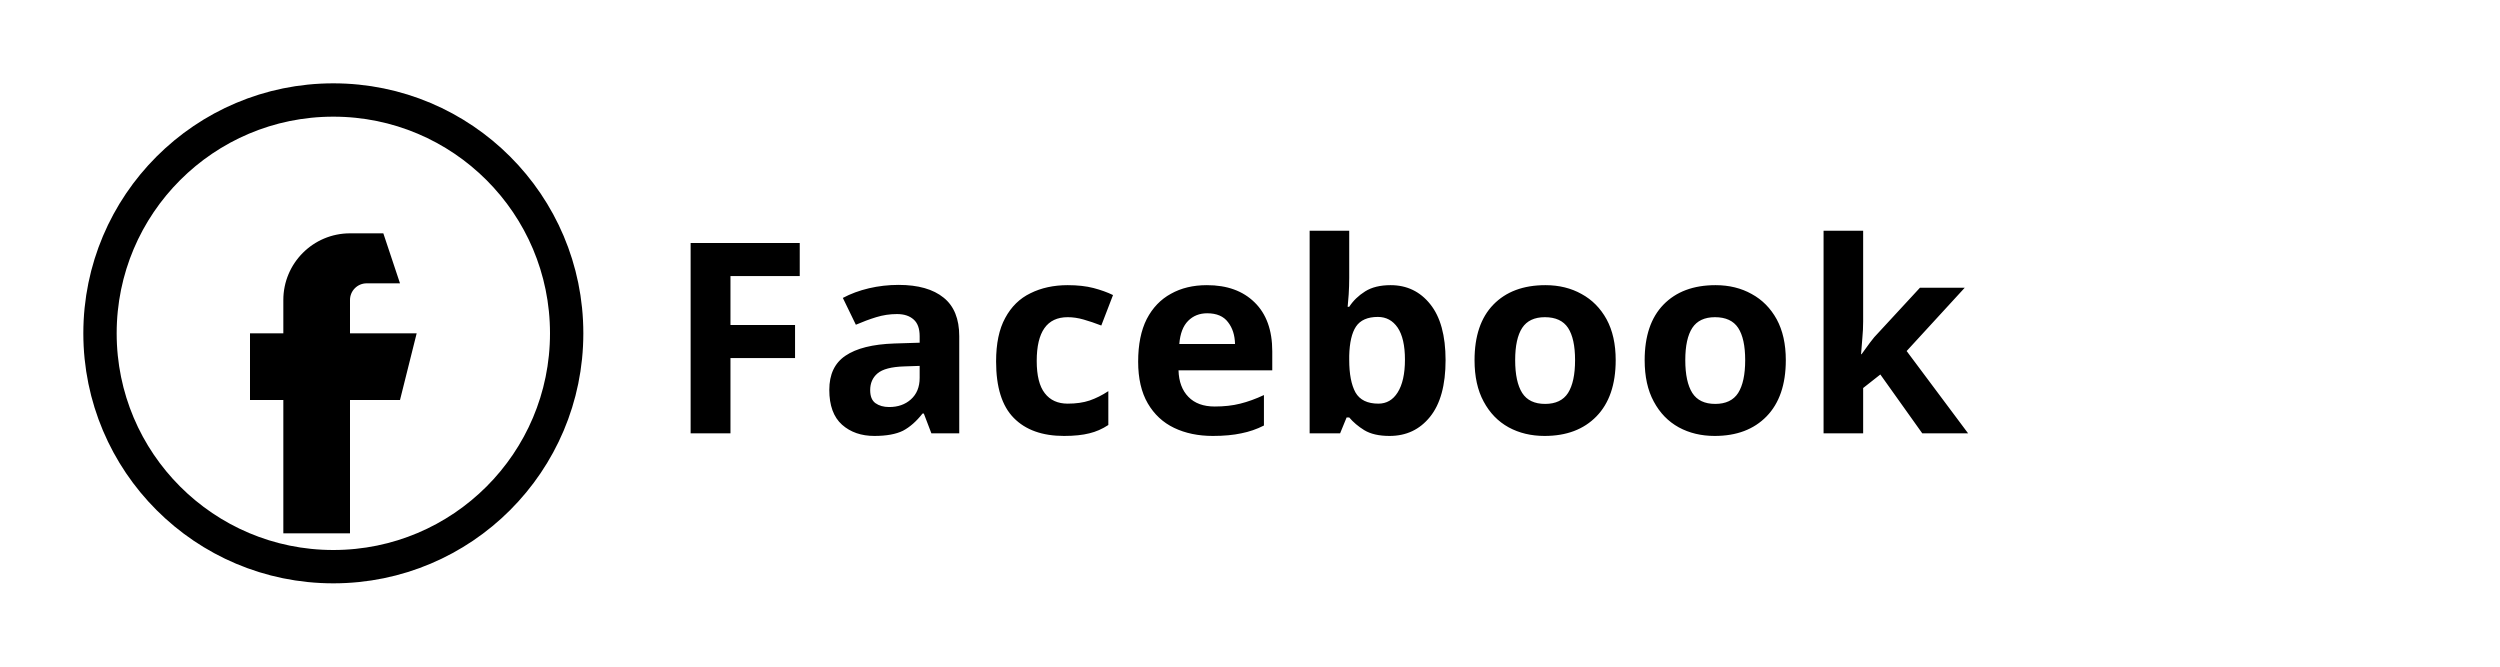
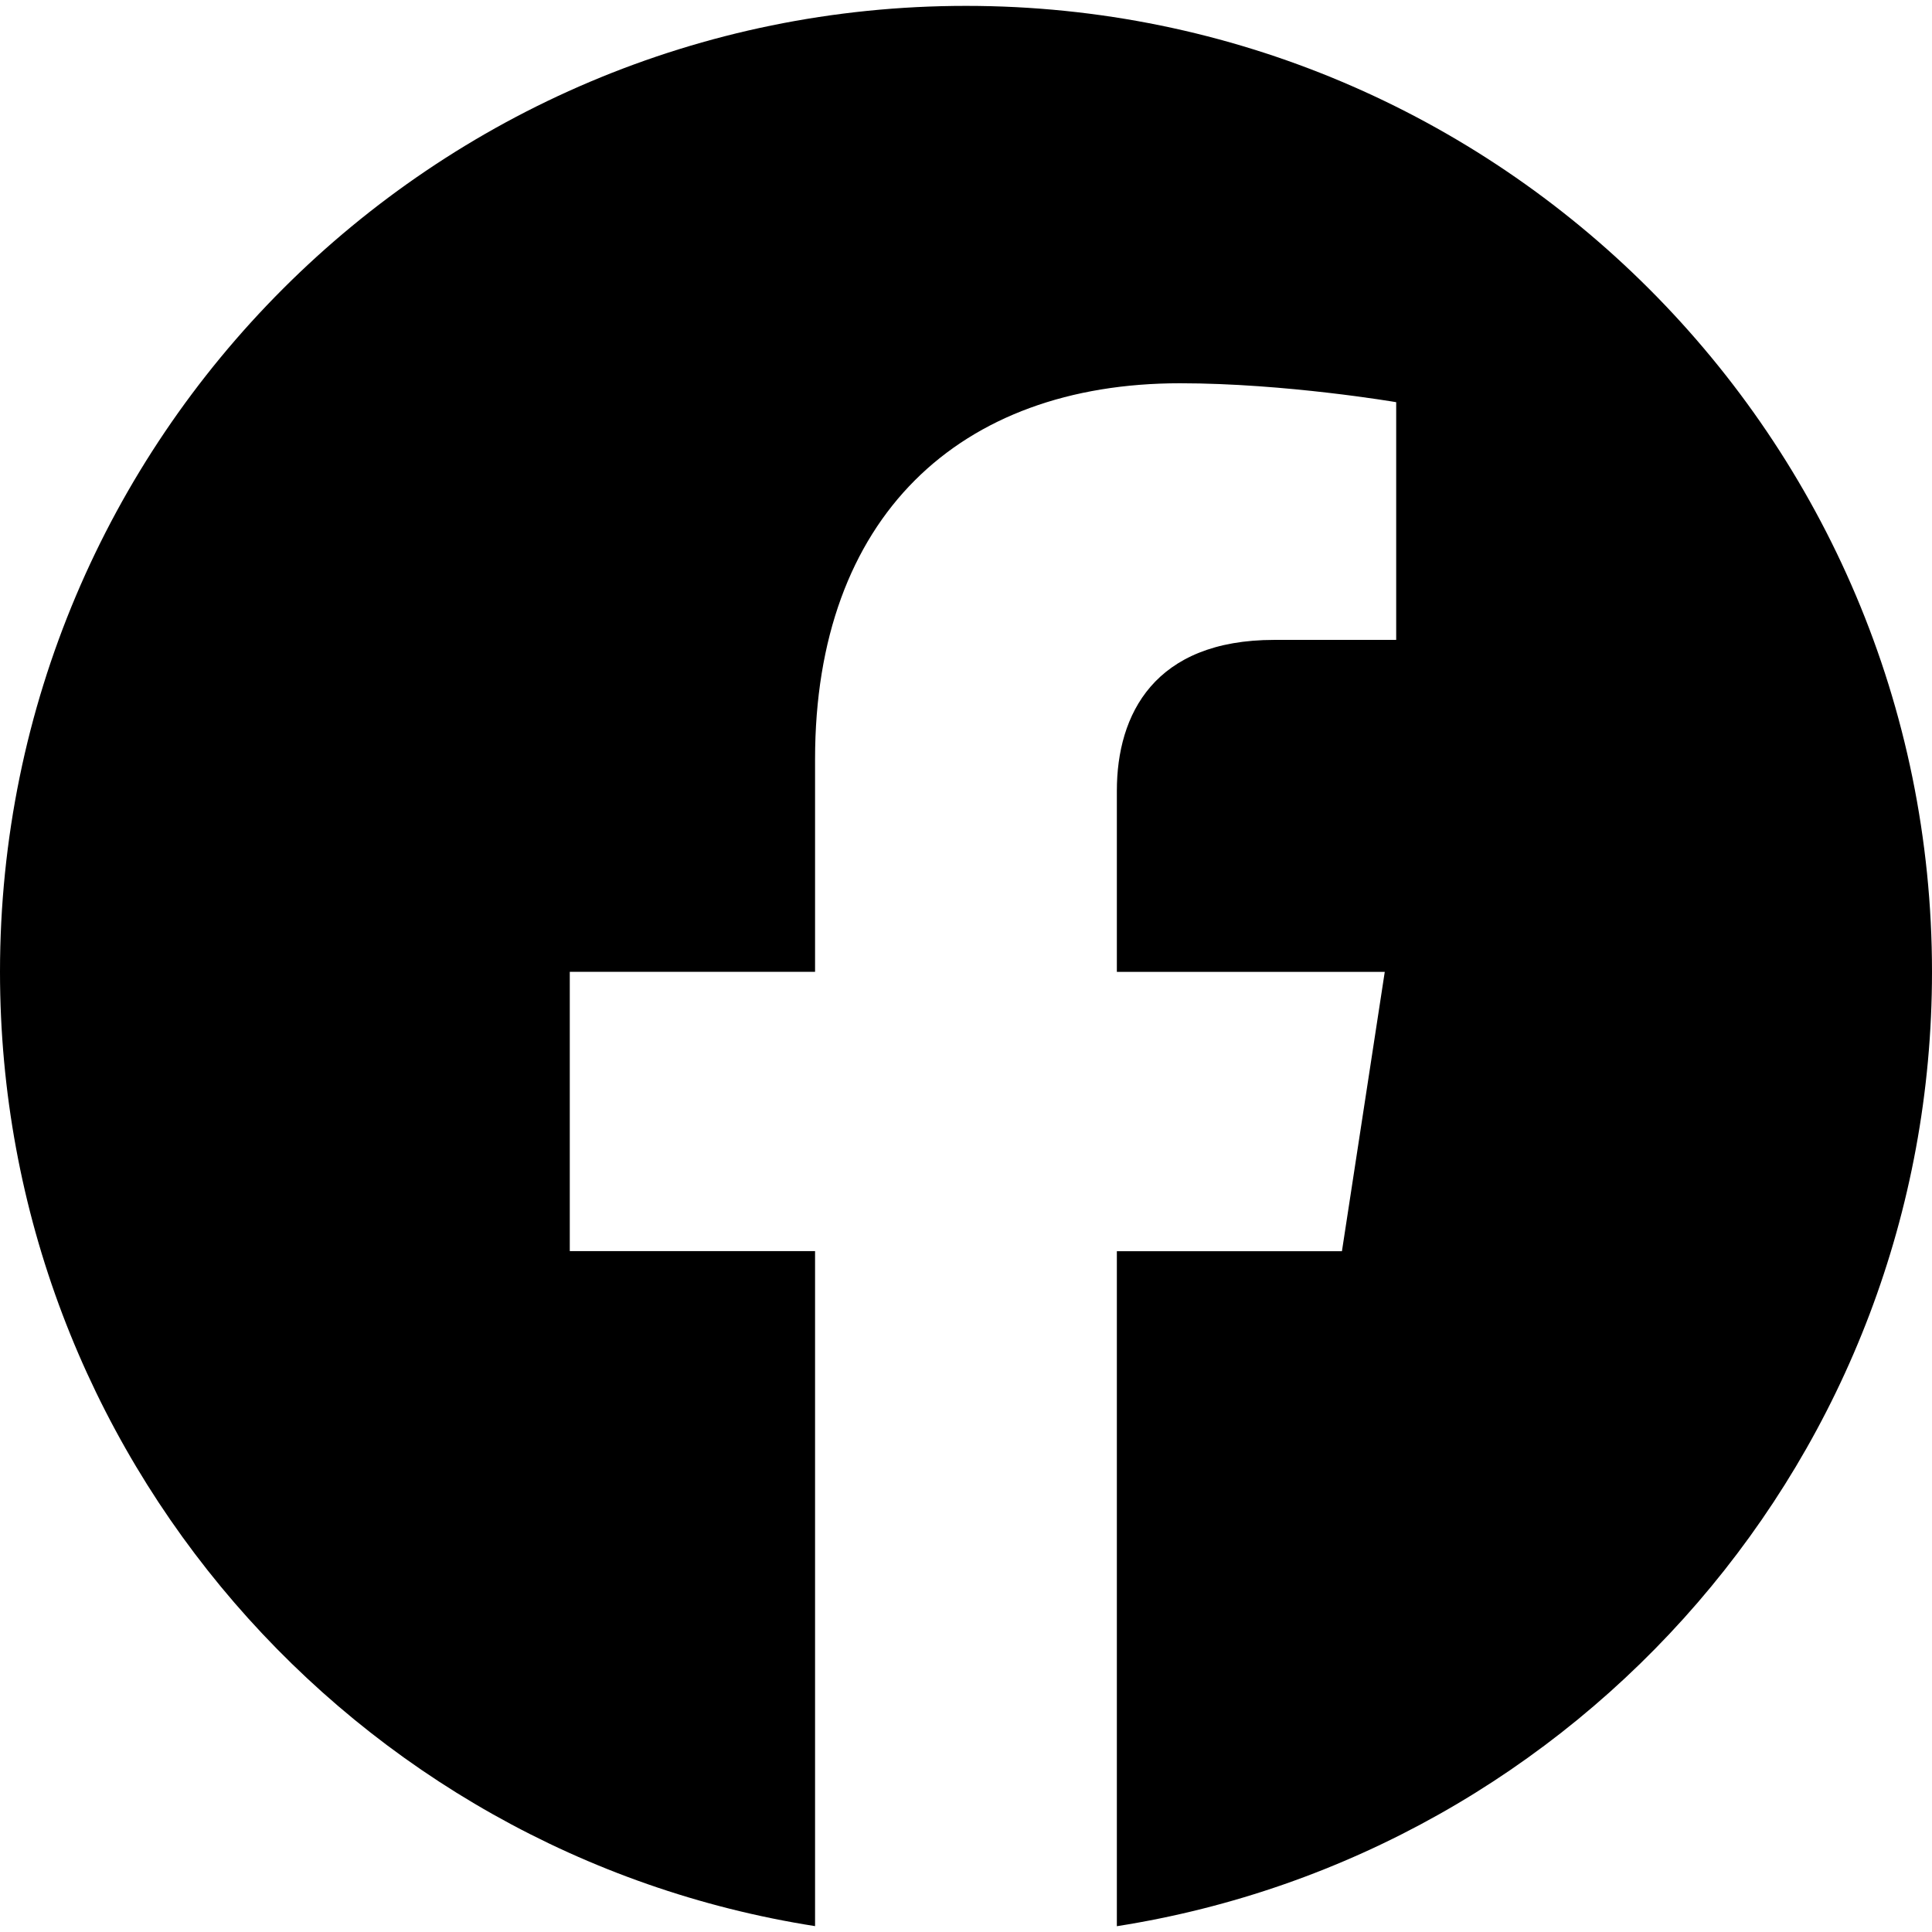
- <svg xmlns="http://www.w3.org/2000/svg" viewBox="0 0 150 40" fill="currentColor">
-   <circle cx="20" cy="20" r="14" fill="none" stroke="currentColor" stroke-width="2" />
-   <path d="M23 14h-2a4 4 0 0 0-4 4v2h-2v4h2v8h4v-8h3l1-4h-4v-2a1 1 0 0 1 1-1h2z" fill="currentColor" />
-   <text x="40" y="26" font-family="system-ui, sans-serif" font-size="16" font-weight="600" letter-spacing="0.3">Facebook</text>
+ <svg xmlns="http://www.w3.org/2000/svg" viewBox="0 0 24 24" fill="currentColor">
+   <path d="M24 12.073c0-6.627-5.373-12-12-12s-12 5.373-12 12c0 5.99 4.388 10.954 10.125 11.854v-8.385H7.078v-3.47h3.047V9.43c0-3.007 1.792-4.669 4.533-4.669 1.312 0 2.686.235 2.686.235v2.953H15.83c-1.491 0-1.956.925-1.956 1.874v2.25h3.328l-.532 3.47h-2.796v8.385C19.612 23.027 24 18.062 24 12.073z" />
</svg>
